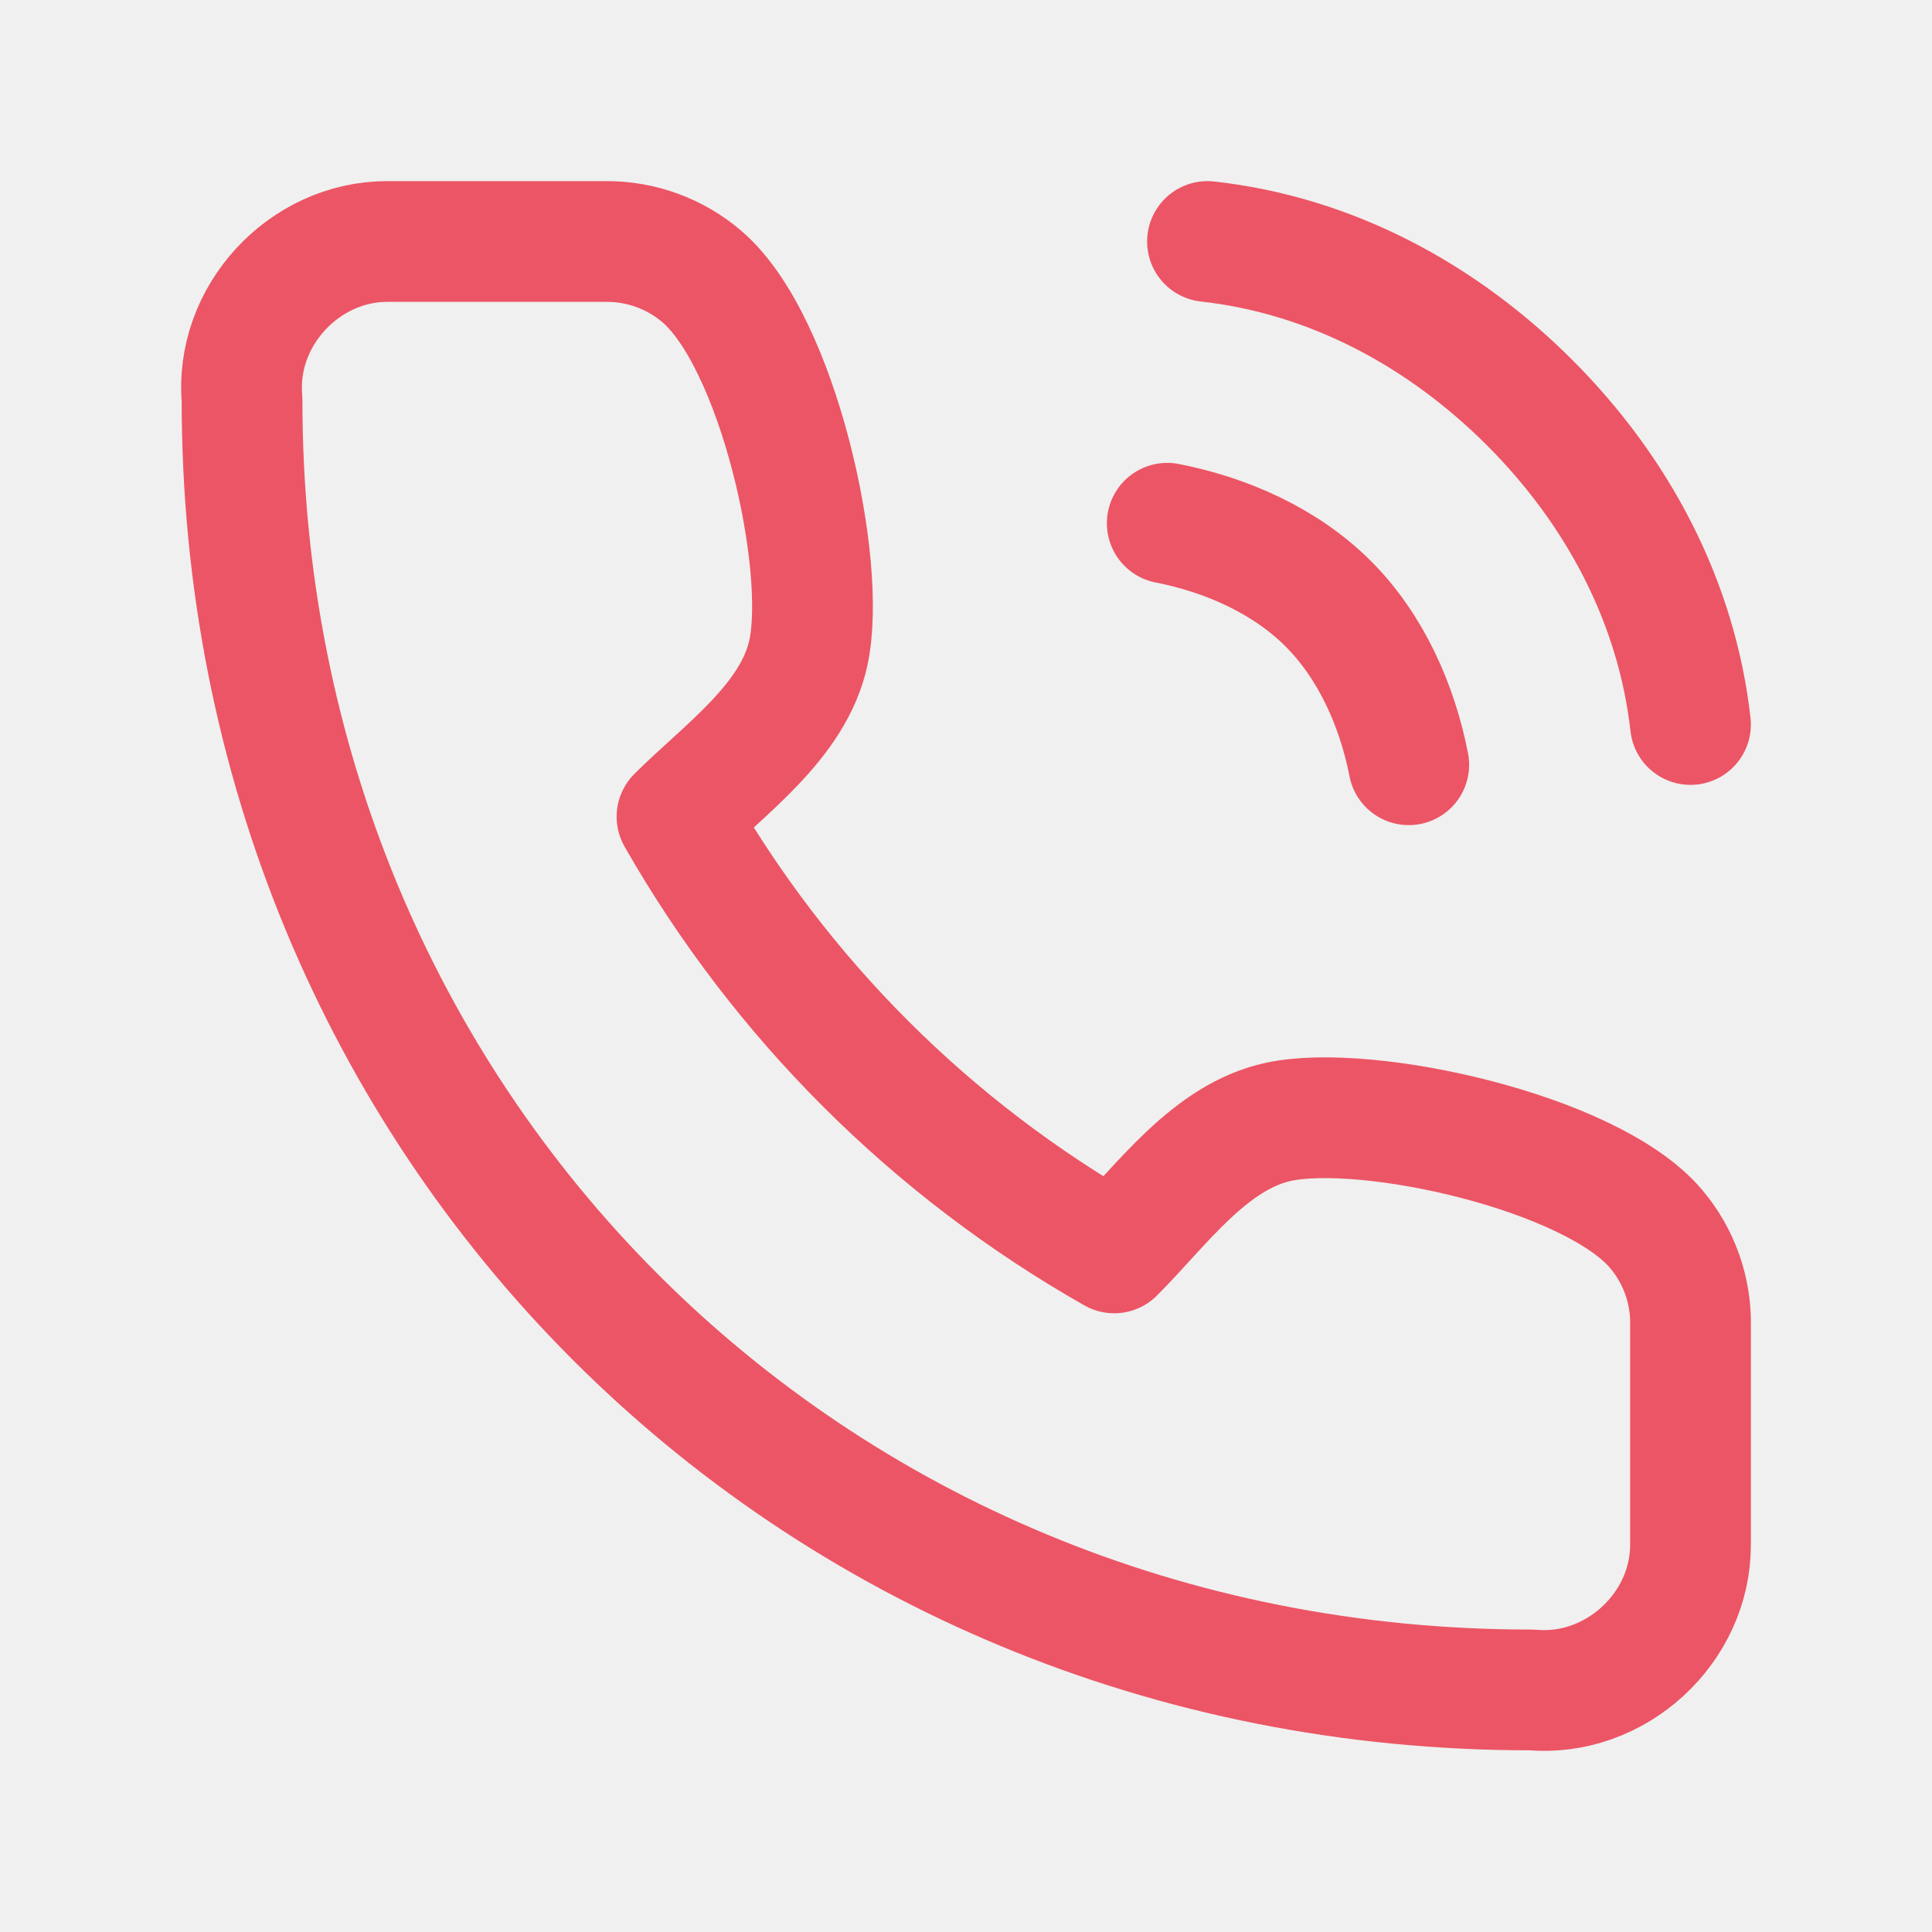
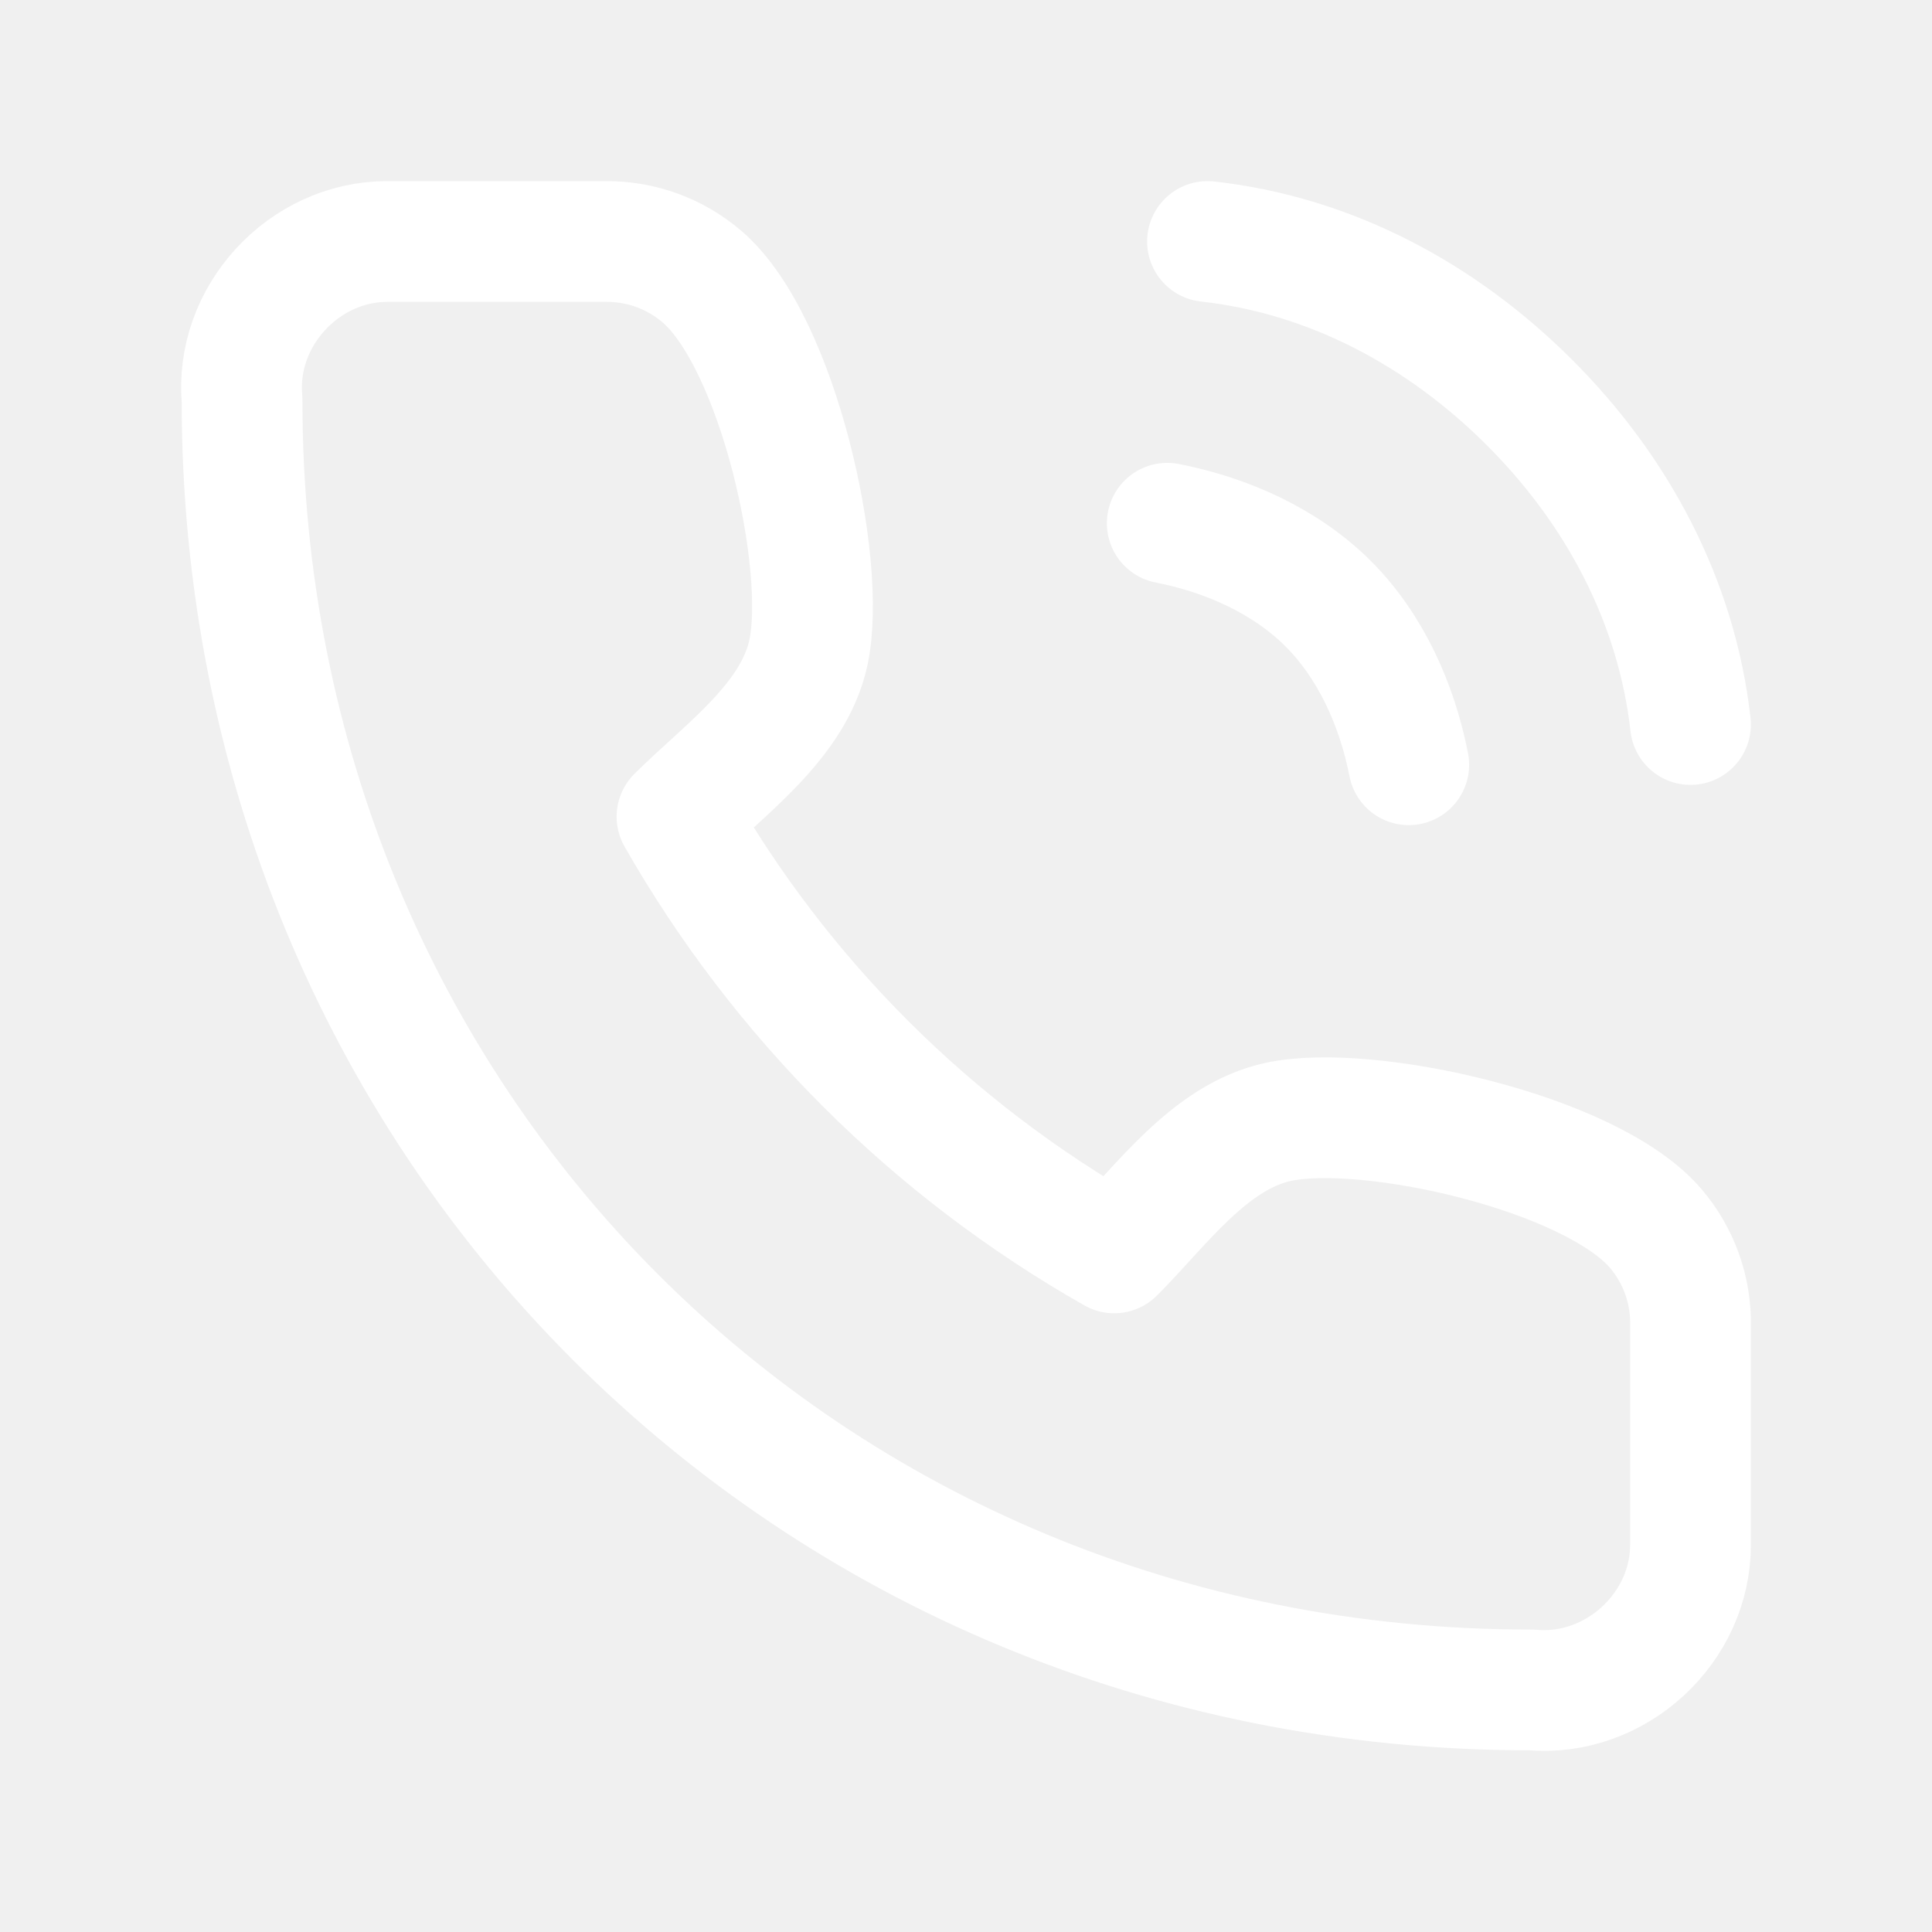
<svg xmlns="http://www.w3.org/2000/svg" width="800px" height="800px" viewBox="0 0 24 24" fill="none">
-   <path d="M14.5 6.5C15.237 6.644 15.969 6.969 16.5 7.5C17.031 8.031 17.356 8.763 17.5 9.5M15 3C16.532 3.17 17.91 3.911 19 5C20.09 6.089 20.828 7.469 21 9M21 16.477V19.186C21.004 20.222 20.072 21.087 19.026 20.993C10 21 3 13.935 3.007 4.969C2.913 3.929 3.774 3.001 4.808 3H7.523C7.963 2.996 8.388 3.151 8.721 3.437C9.668 4.249 10.277 7.008 10.043 8.104C9.86 8.96 8.997 9.559 8.41 10.145C9.699 12.406 11.575 14.278 13.841 15.564C14.427 14.979 15.027 14.118 15.885 13.935C16.985 13.701 19.762 14.311 20.571 15.264C20.858 15.602 21.011 16.034 21 16.477Z" stroke="#EC5565" stroke-width="1.5" stroke-linecap="round" stroke-linejoin="round" />
+   <path d="M14.5 6.5C15.237 6.644 15.969 6.969 16.5 7.5C17.031 8.031 17.356 8.763 17.5 9.5M15 3C16.532 3.17 17.91 3.911 19 5C20.09 6.089 20.828 7.469 21 9M21 16.477V19.186C21.004 20.222 20.072 21.087 19.026 20.993C10 21 3 13.935 3.007 4.969C2.913 3.929 3.774 3.001 4.808 3H7.523C7.963 2.996 8.388 3.151 8.721 3.437C9.668 4.249 10.277 7.008 10.043 8.104C9.86 8.96 8.997 9.559 8.41 10.145C9.699 12.406 11.575 14.278 13.841 15.564C14.427 14.979 15.027 14.118 15.885 13.935C16.985 13.701 19.762 14.311 20.571 15.264C20.858 15.602 21.011 16.034 21 16.477Z" stroke="#FFFFFF" stroke-width="1.5" stroke-linecap="round" stroke-linejoin="round" />
</svg>
